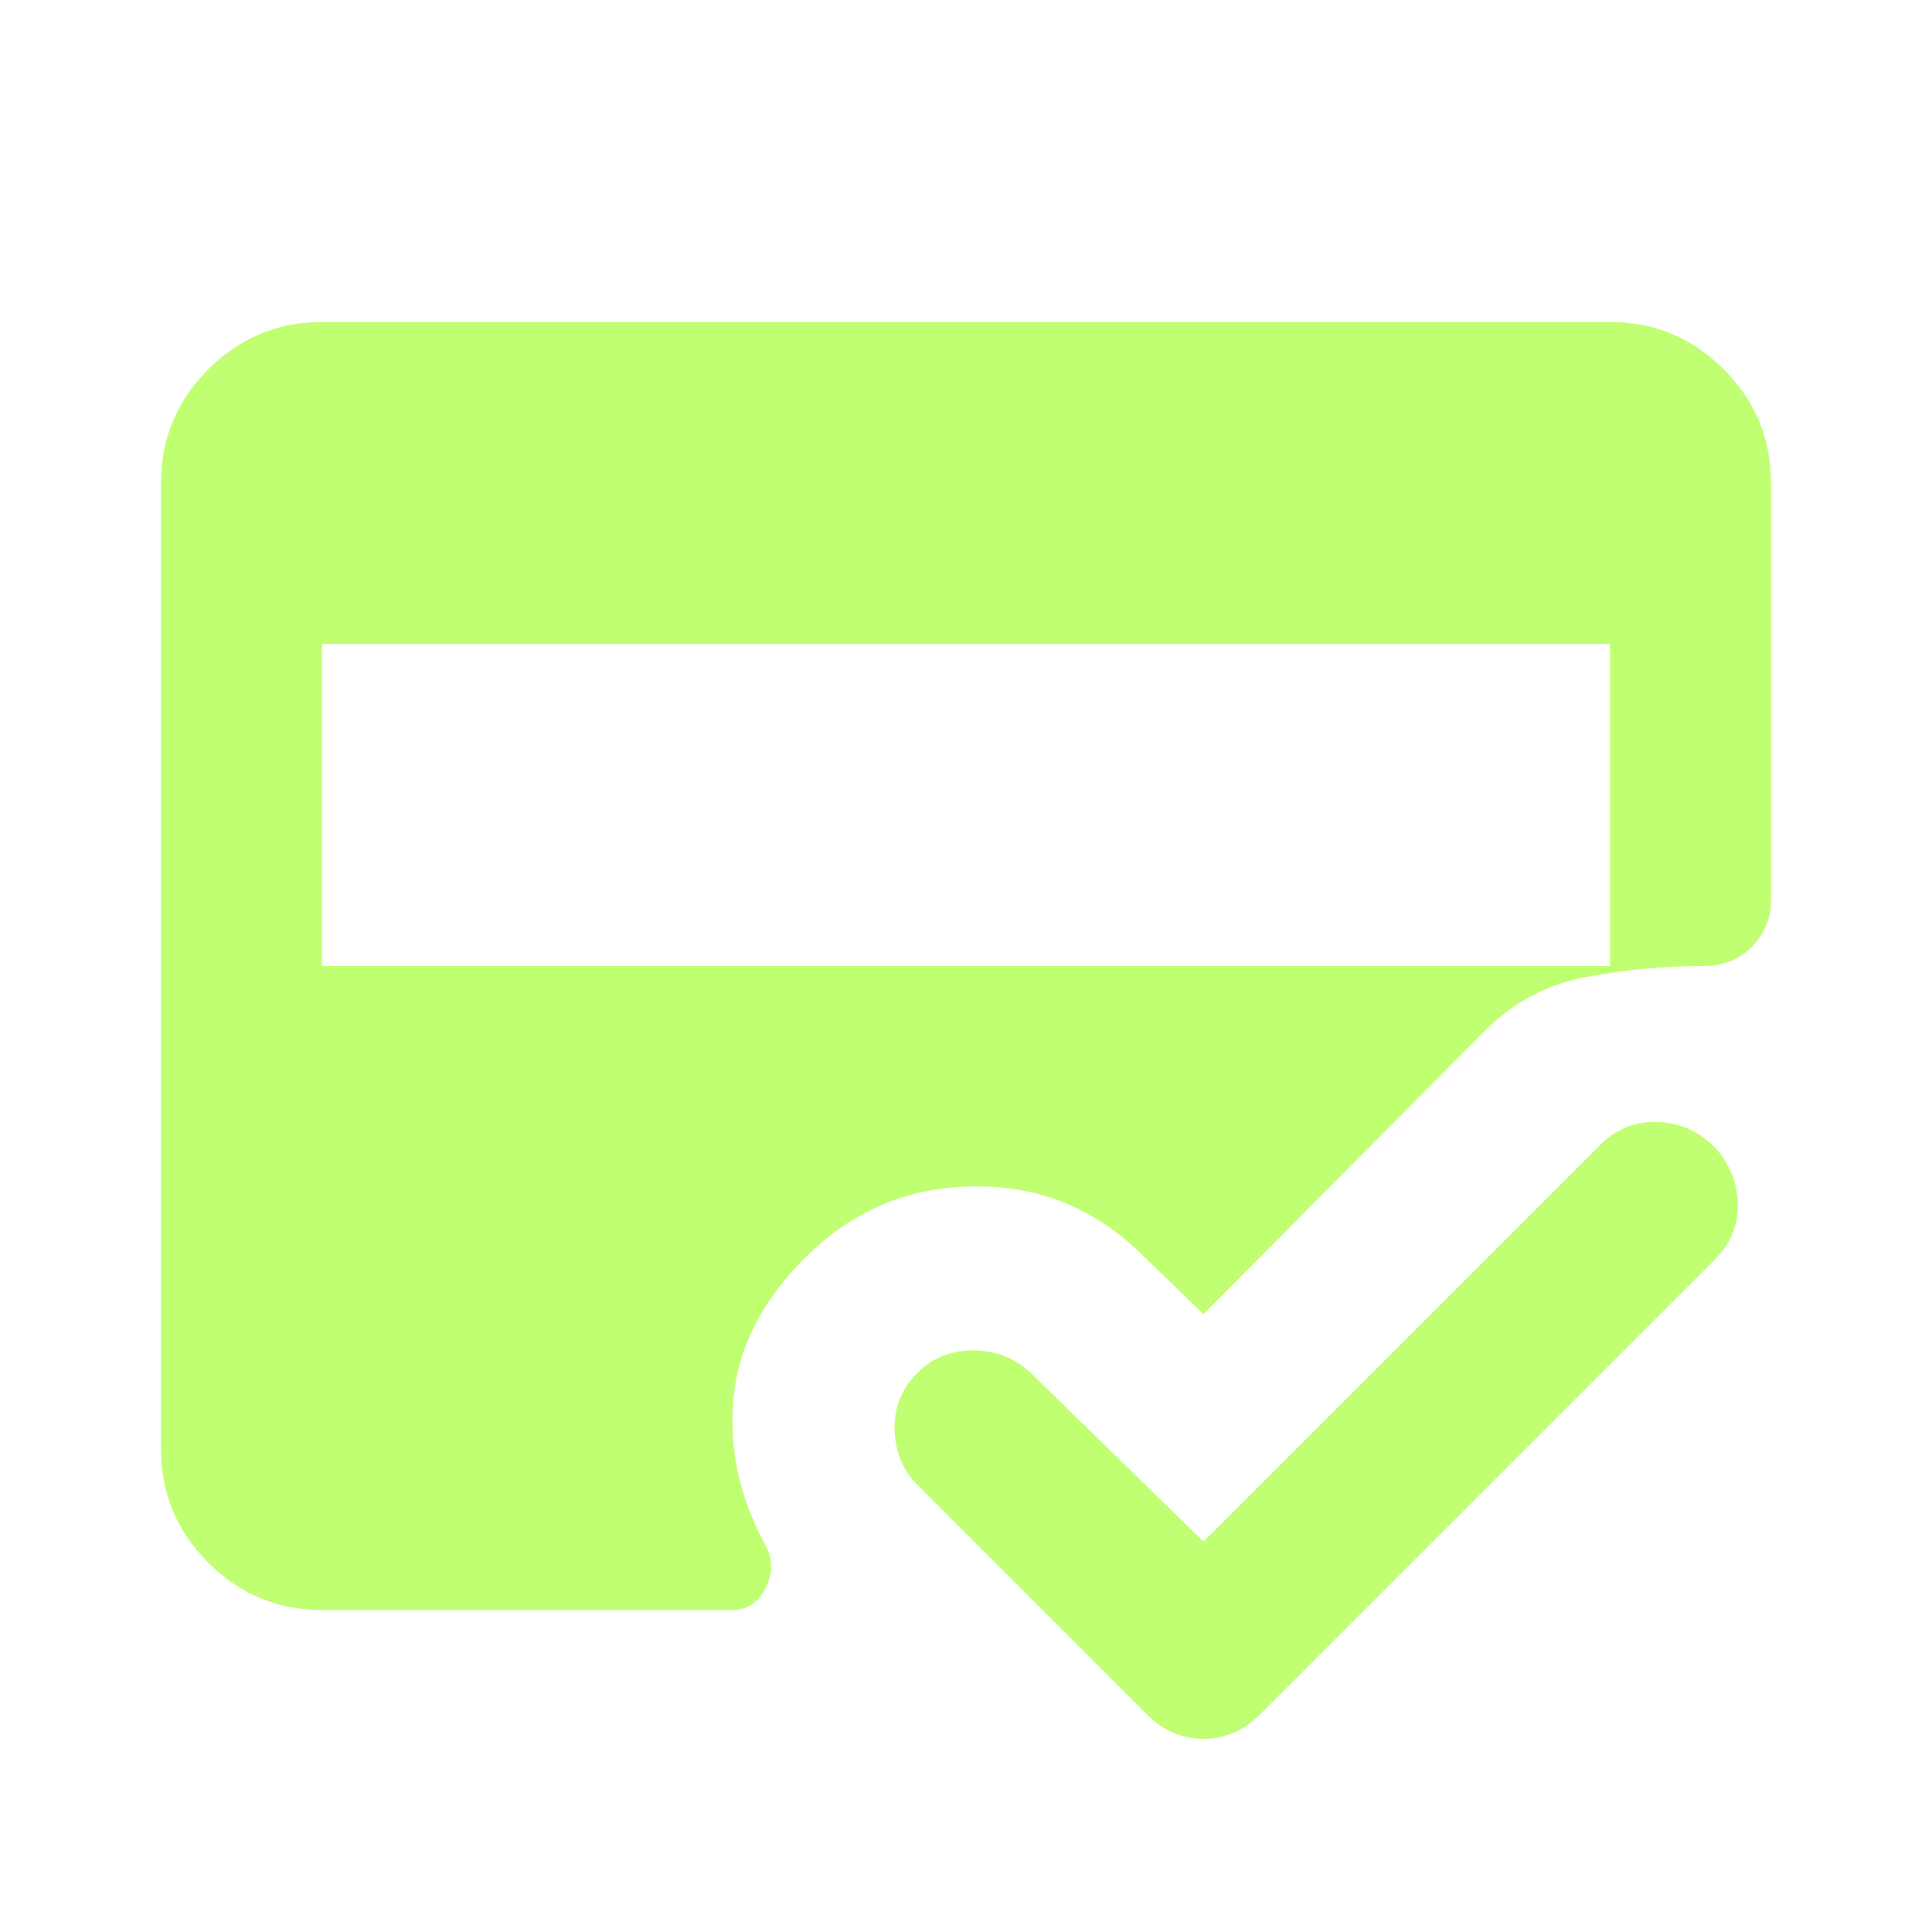
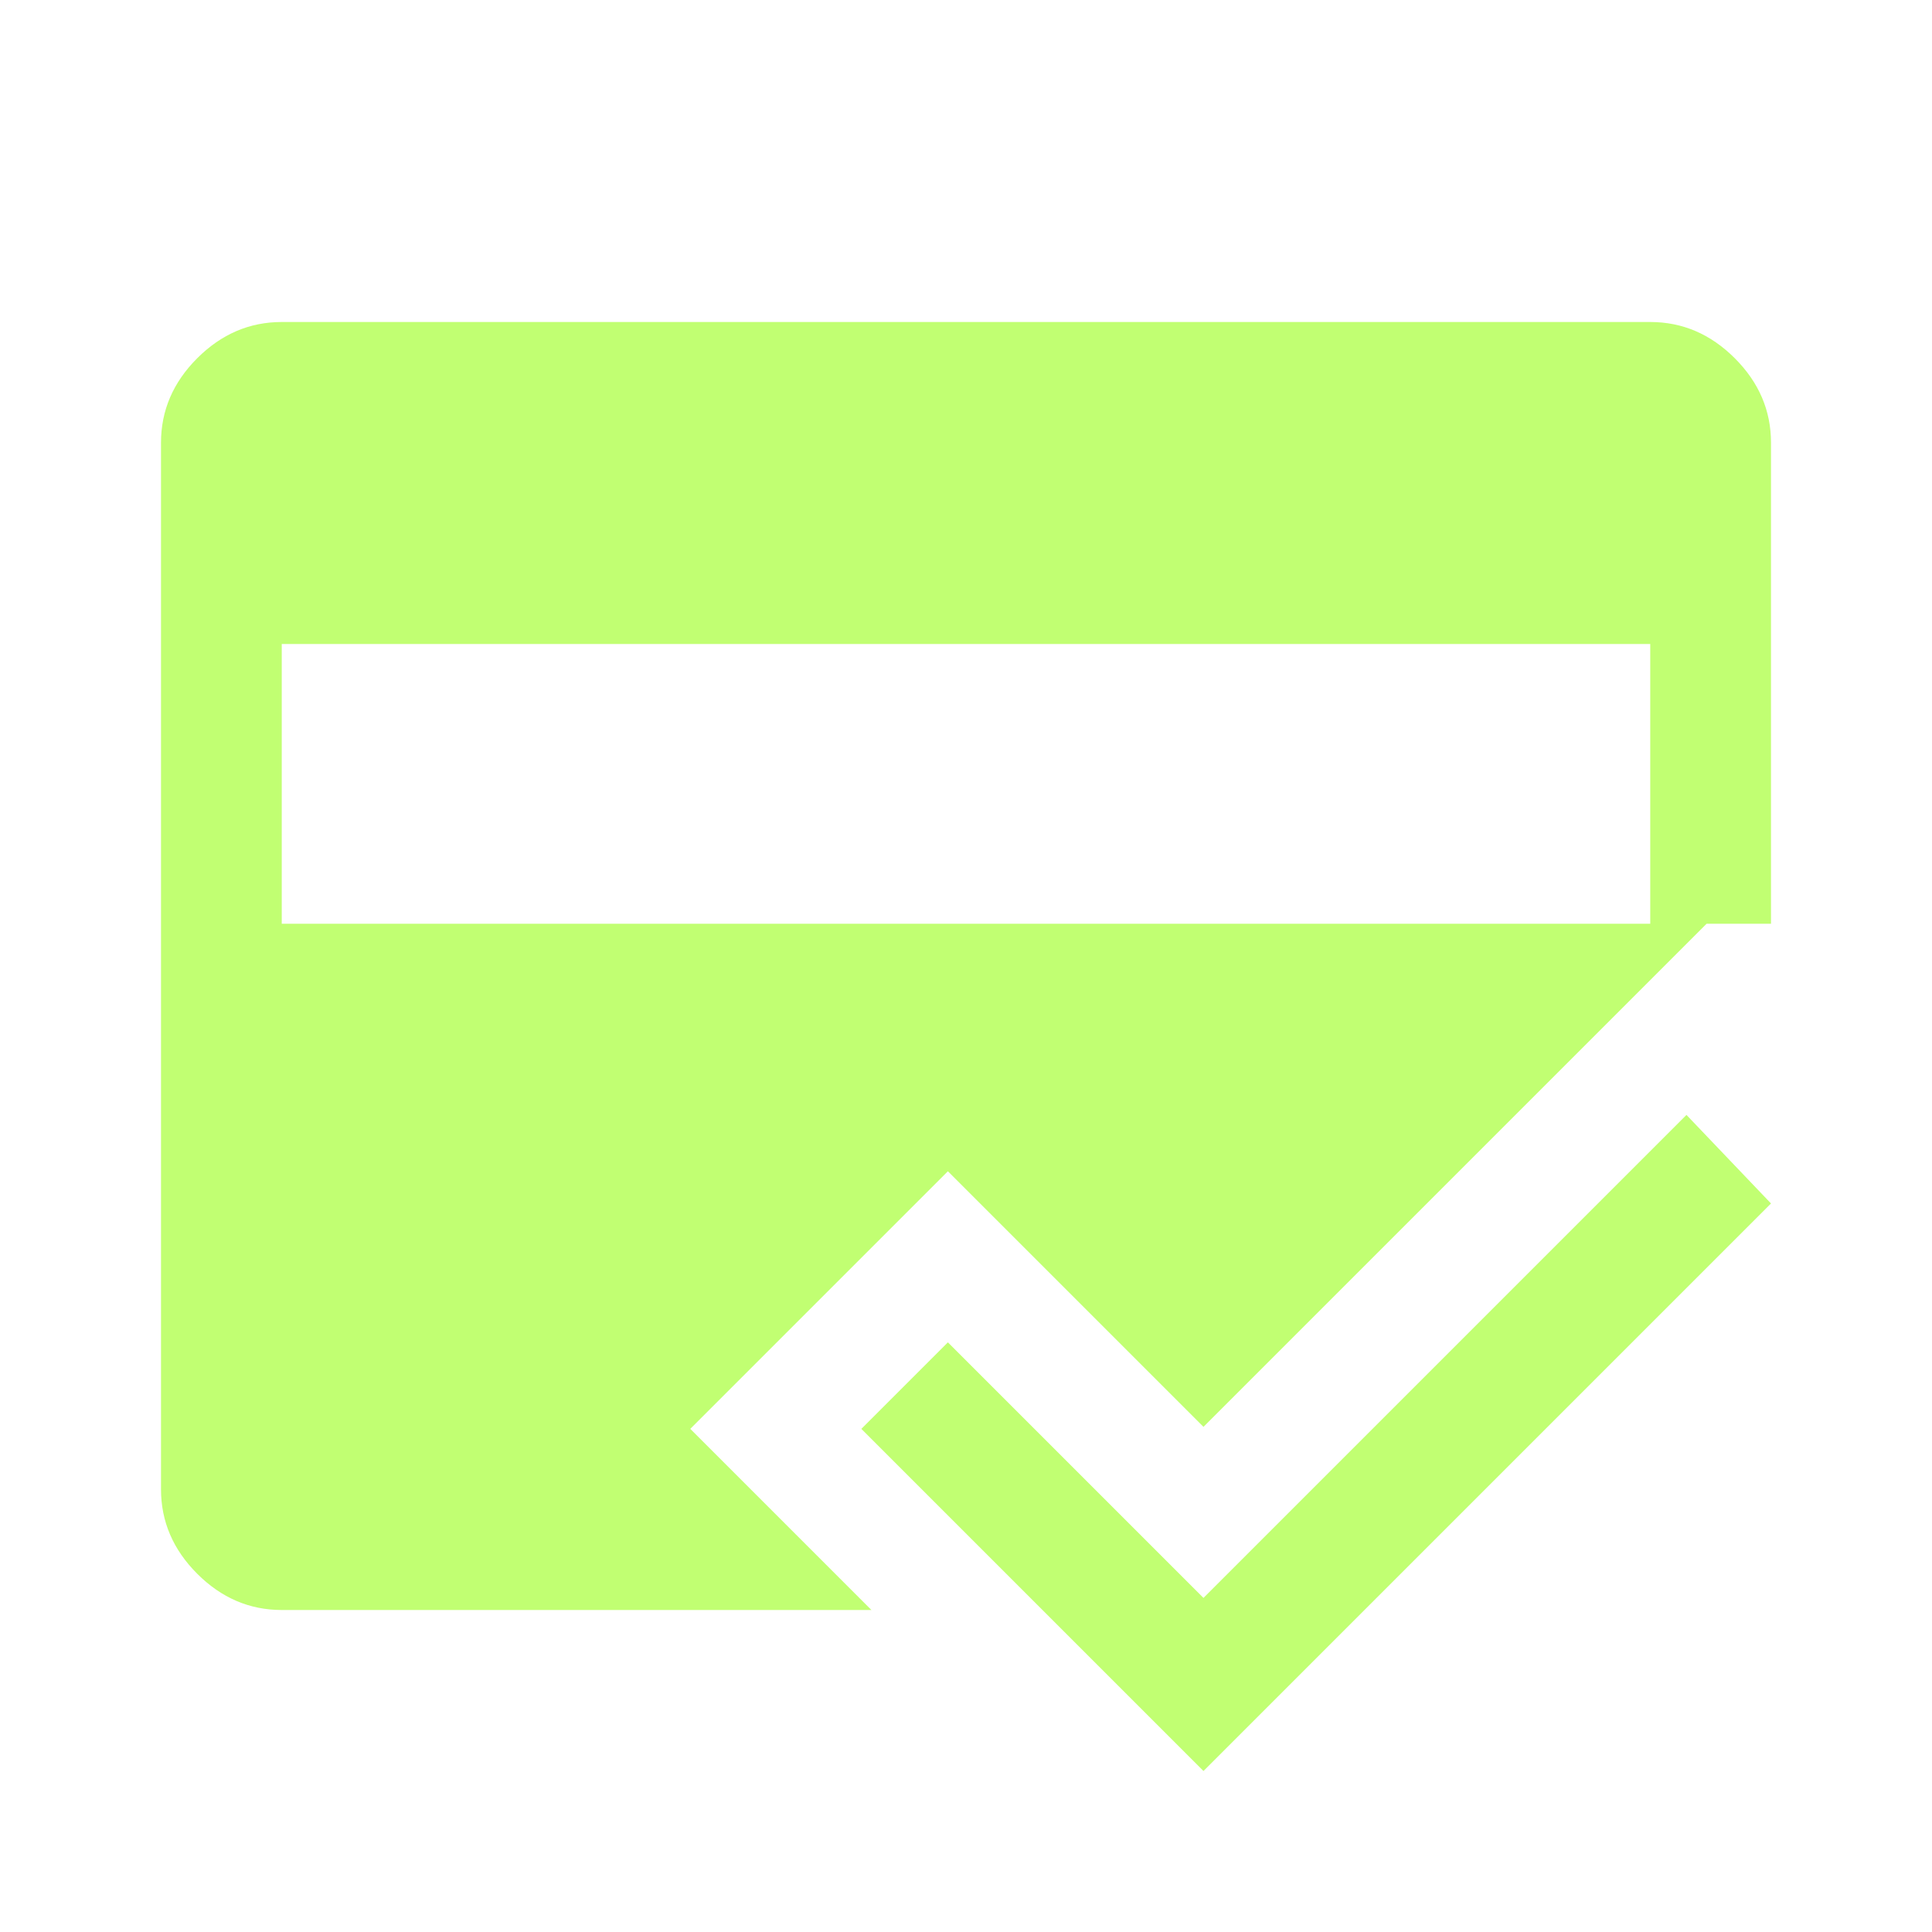
- <svg xmlns="http://www.w3.org/2000/svg" height="24" viewBox="0 -960 960 960" width="24">
-   <path d="M160-160q-33 0-56.5-23.5T80-240v-480q0-33 23.5-56.5T160-800h640q33 0 56.5 23.5T880-720v207q0 14-9.5 23.5T847-480q-30 0-59 5.5T738-448L598-307l-30-29q-35-35-84-34.5T400-335q-32 32-35.5 69.5T380-193q6 11 .5 22T364-160H160Zm0-480v160h640v-160H160Zm438 446 197-197q12-12 28.5-11.5T852-390q11 12 11.5 28T852-334L626-108q-6 6-13 9t-15 3q-8 0-15-3t-13-9L456-222q-11-11-11.5-27.5T456-278q11-11 27.5-11t28.5 11l86 84Z" fill="#c1ff72" />
+ <svg xmlns="http://www.w3.org/2000/svg" height="48" viewBox="0 -960 960 960" width="48">
+   <path fill="#c1ff72" d="M433-160H140q-24 0-42-18t-18-42v-520q0-24 18-42t42-18h680q24 0 42 18t18 42v239h-32L598-251 471-378 343-250l90 90Zm165 80L428-250l43-43 127 127 240-240 42 44L598-80ZM140-640v139h680v-139H140Z" />
</svg>
